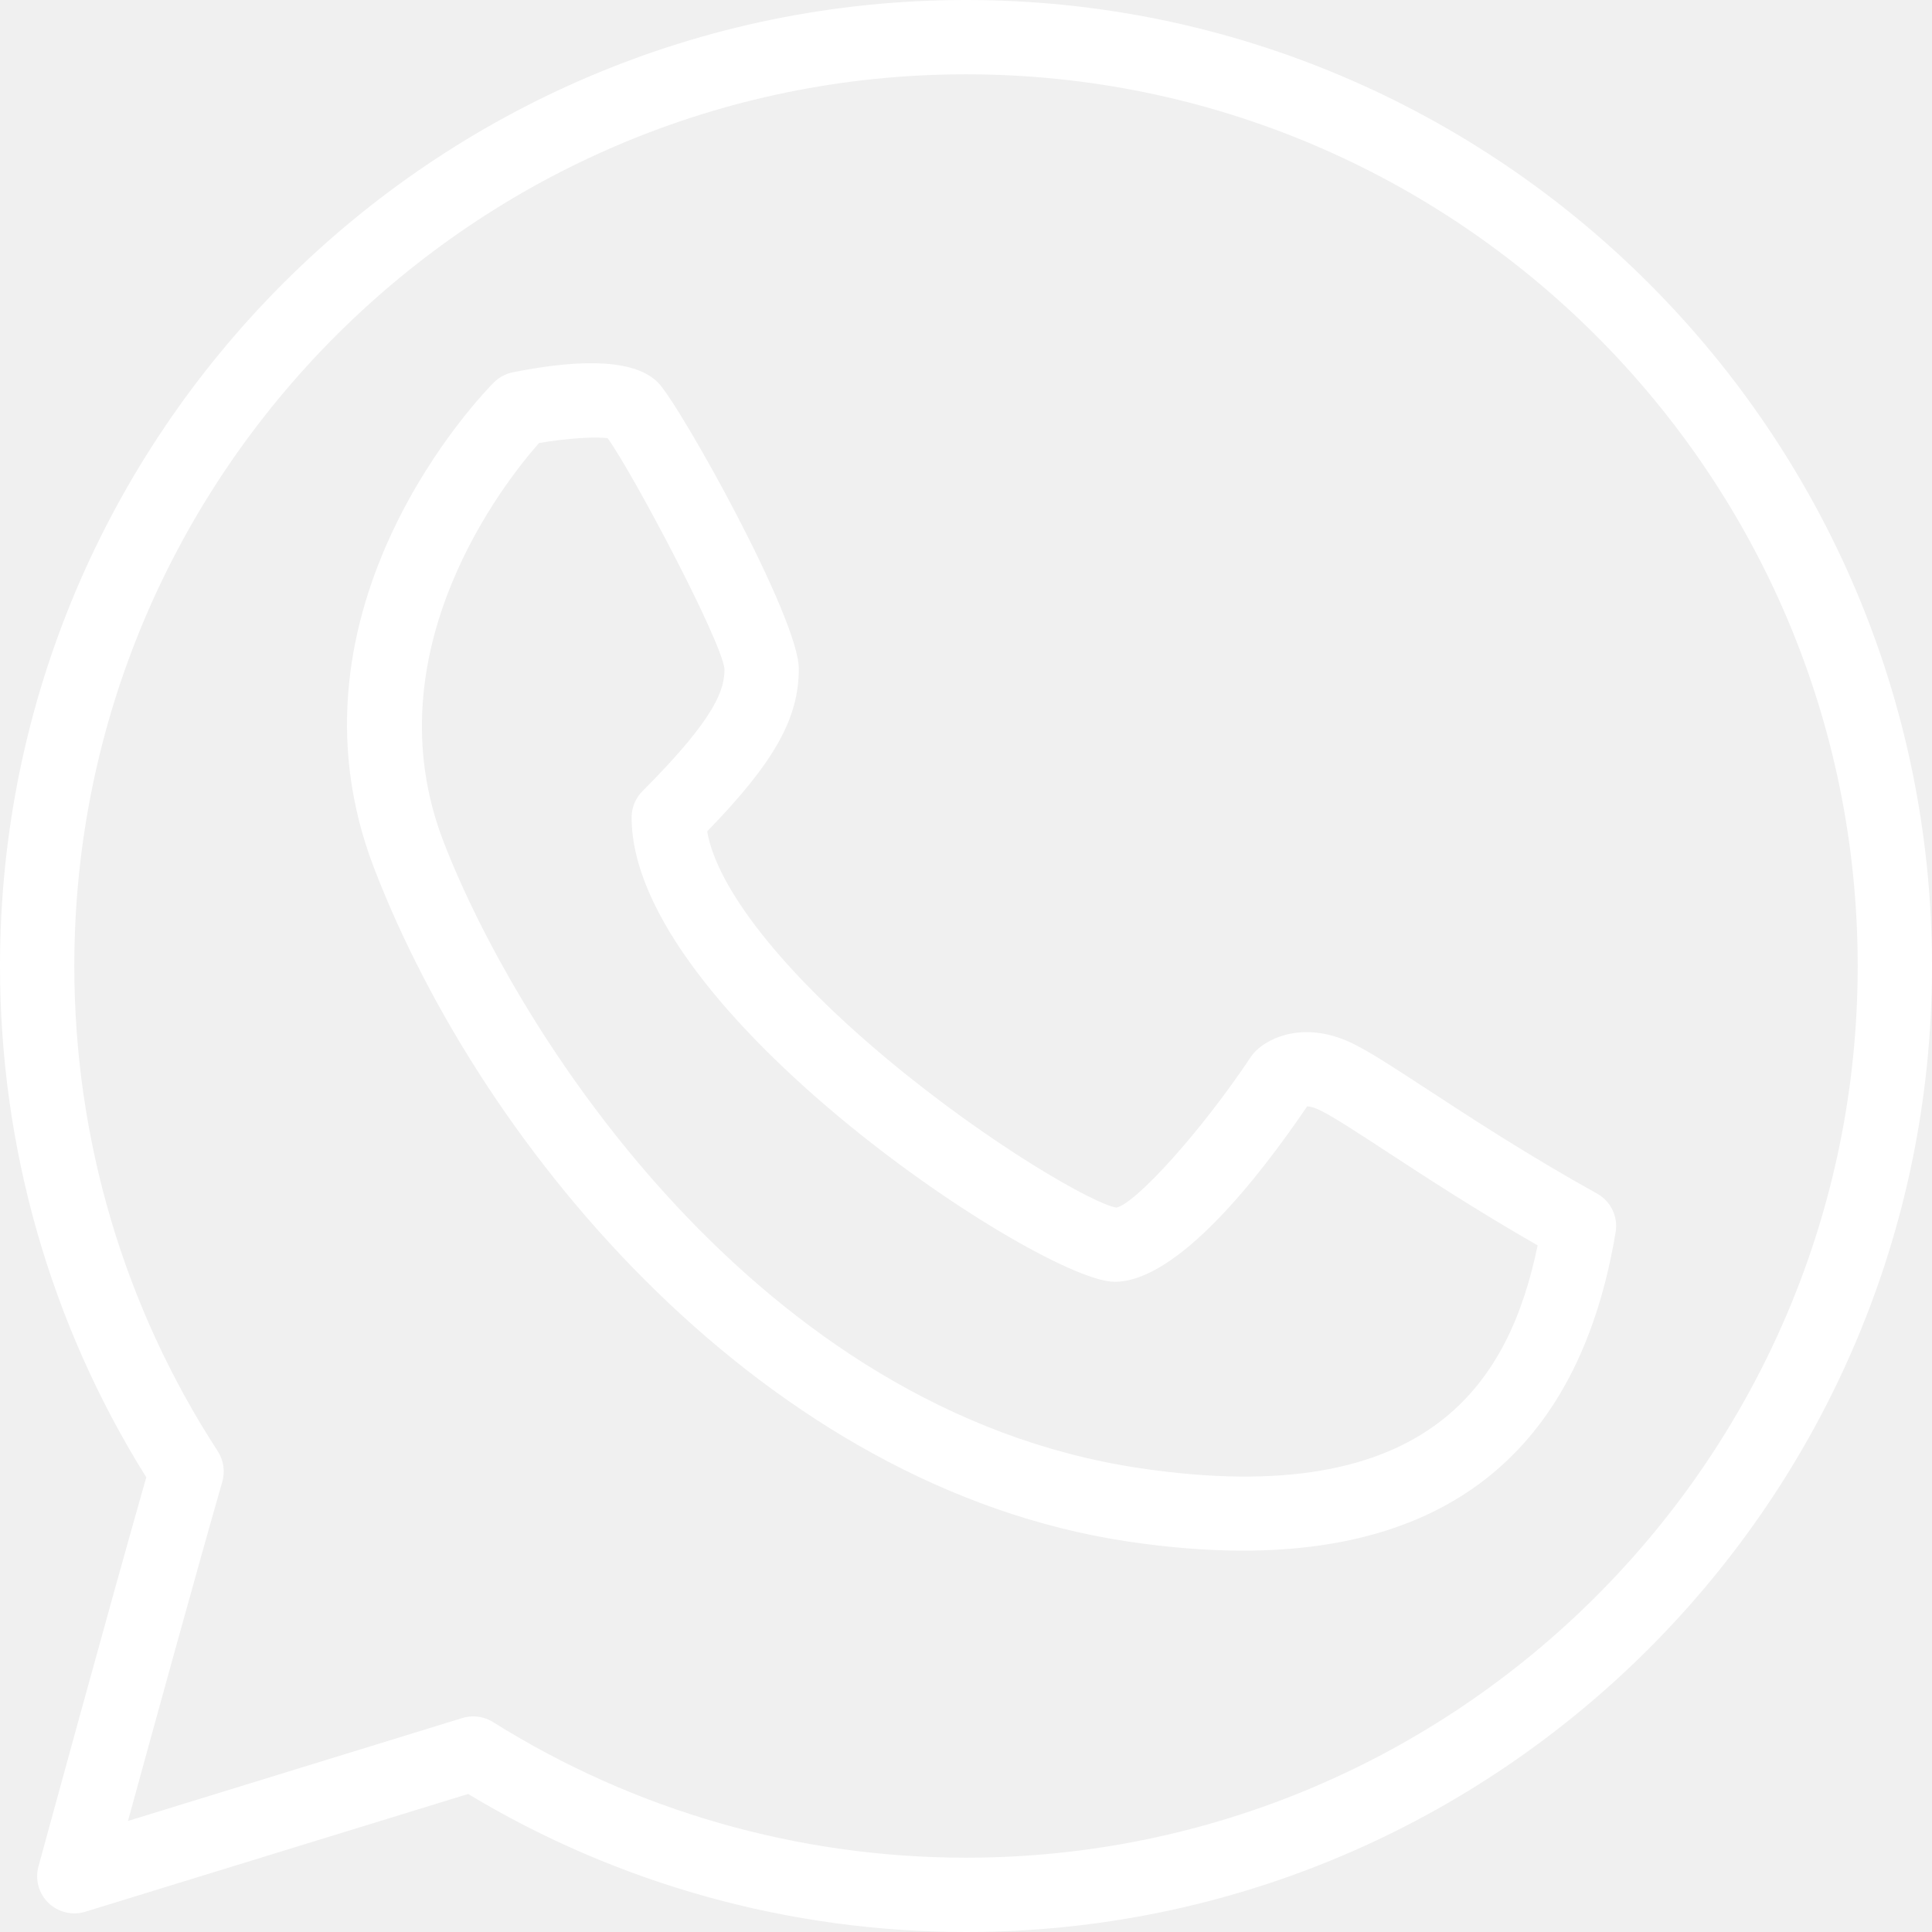
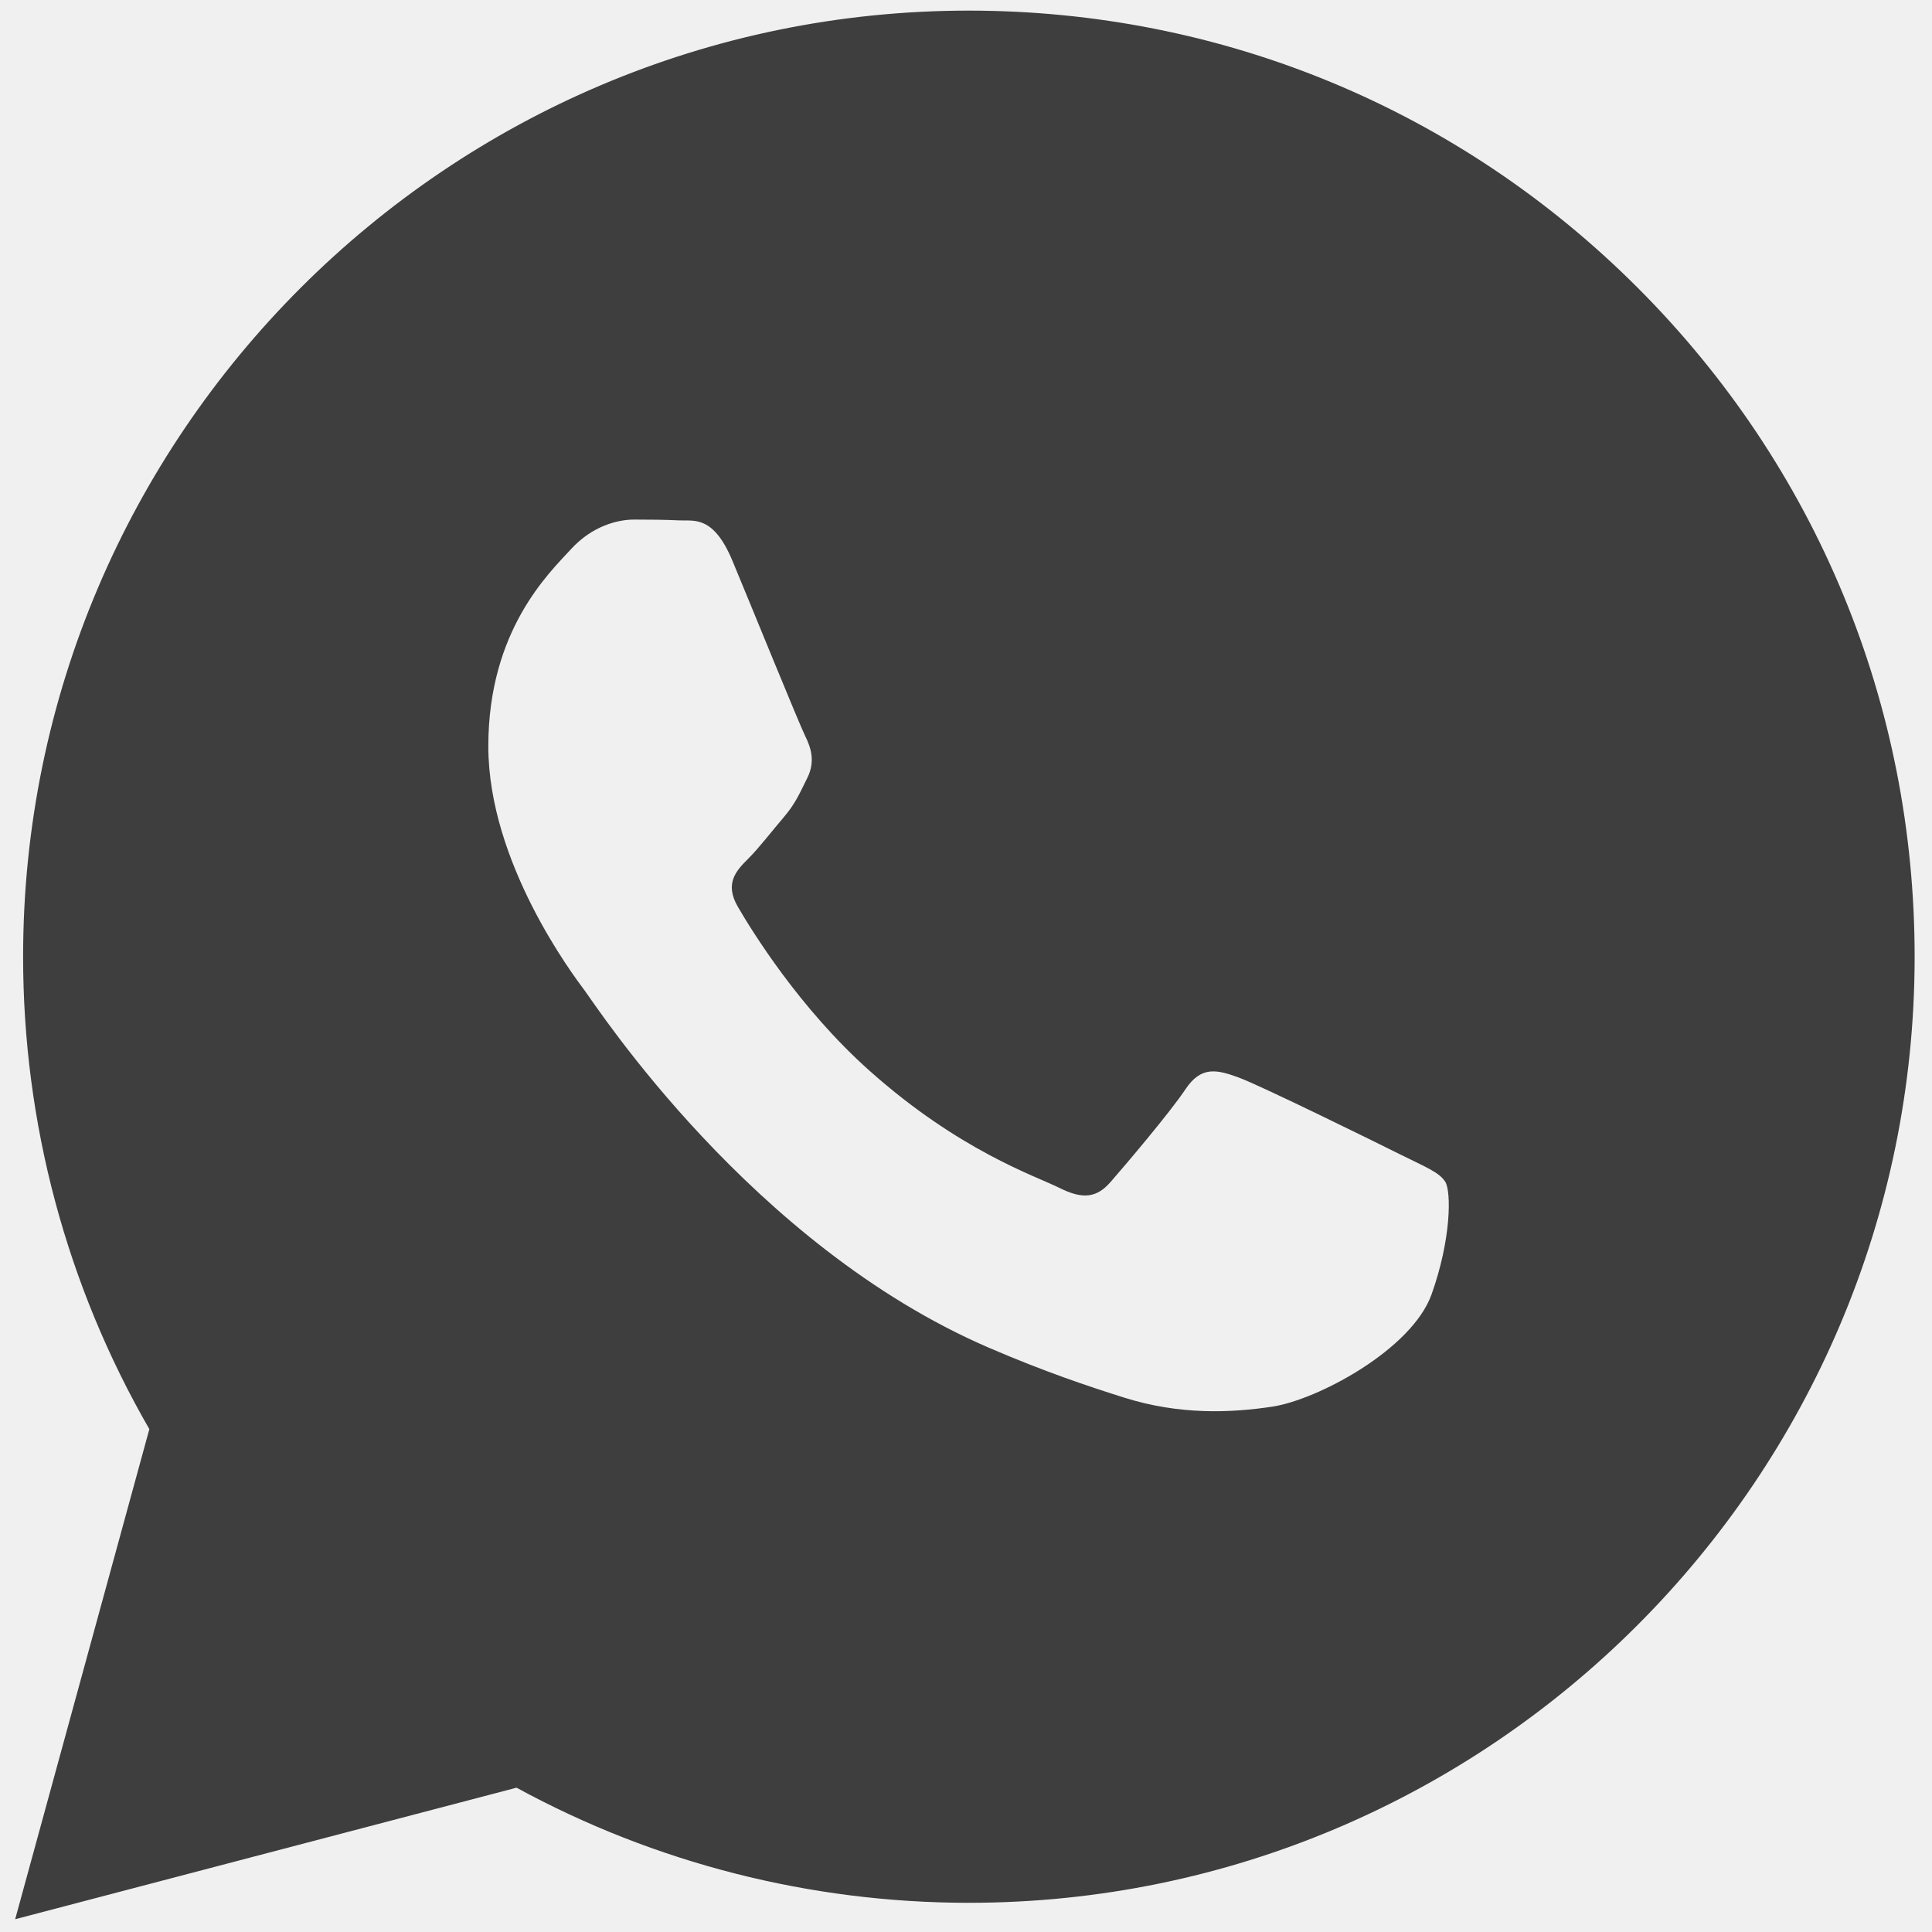
- <svg xmlns="http://www.w3.org/2000/svg" fill="#FFFFFF" height="800px" width="800px" version="1.1" id="Capa_1" viewBox="0 0 52 52" xml:space="preserve">
-   <g>
-     <g>
-       <path d="M26,0C11.663,0,0,11.663,0,26c0,4.891,1.359,9.639,3.937,13.762C2.91,43.36,1.055,50.166,1.035,50.237    c-0.096,0.352,0.007,0.728,0.27,0.981c0.263,0.253,0.643,0.343,0.989,0.237L12.6,48.285C16.637,50.717,21.26,52,26,52    c14.337,0,26-11.663,26-26S40.337,0,26,0z M26,50c-4.519,0-8.921-1.263-12.731-3.651c-0.161-0.101-0.346-0.152-0.531-0.152    c-0.099,0-0.198,0.015-0.294,0.044l-8.999,2.77c0.661-2.413,1.849-6.729,2.538-9.13c0.08-0.278,0.035-0.578-0.122-0.821    C3.335,35.173,2,30.657,2,26C2,12.767,12.767,2,26,2s24,10.767,24,24S39.233,50,26,50z" />
-       <path d="M42.985,32.126c-1.846-1.025-3.418-2.053-4.565-2.803c-0.876-0.572-1.509-0.985-1.973-1.218    c-1.297-0.647-2.28-0.19-2.654,0.188c-0.047,0.047-0.089,0.098-0.125,0.152c-1.347,2.021-3.106,3.954-3.621,4.058    c-0.595-0.093-3.38-1.676-6.148-3.981c-2.826-2.355-4.604-4.61-4.865-6.146C20.847,20.51,21.5,19.336,21.5,18    c0-1.377-3.212-7.126-3.793-7.707c-0.583-0.582-1.896-0.673-3.903-0.273c-0.193,0.039-0.371,0.134-0.511,0.273    c-0.243,0.243-5.929,6.04-3.227,13.066c2.966,7.711,10.579,16.674,20.285,18.13c1.103,0.165,2.137,0.247,3.105,0.247    c5.71,0,9.08-2.873,10.029-8.572C43.556,32.747,43.355,32.331,42.985,32.126z M30.648,39.511    c-10.264-1.539-16.729-11.708-18.715-16.87c-1.97-5.12,1.663-9.685,2.575-10.717c0.742-0.126,1.523-0.179,1.849-0.128    c0.681,0.947,3.039,5.402,3.143,6.204c0,0.525-0.171,1.256-2.207,3.293C17.105,21.48,17,21.734,17,22c0,5.236,11.044,12.5,13,12.5    c1.701,0,3.919-2.859,5.182-4.722c0.073,0.003,0.196,0.028,0.371,0.116c0.36,0.181,0.984,0.588,1.773,1.104    c1.042,0.681,2.426,1.585,4.06,2.522C40.644,37.09,38.57,40.701,30.648,39.511z" />
-     </g>
+ <svg xmlns="http://www.w3.org/2000/svg" version="1.1" width="256" height="256" viewBox="0 0 256 256" xml:space="preserve">
+   <defs>
+ </defs>
+   <g style="stroke: none; stroke-width: 0; stroke-dasharray: none; stroke-linecap: butt; stroke-linejoin: miter; stroke-miterlimit: 10; fill: none; fill-rule: nonzero; opacity: 1;" transform="translate(1.406593 1.406593) scale(2.81 2.81)">
+     <path d="M 76.735 13.079 C 68.315 4.649 57.117 0.005 45.187 0 C 20.605 0 0.599 20.005 0.589 44.594 c -0.003 7.86 2.05 15.532 5.953 22.296 L 0.215 90 l 23.642 -6.202 c 6.514 3.553 13.848 5.426 21.312 5.428 h 0.018 c 0.001 0 -0.001 0 0 0 c 24.579 0 44.587 -20.007 44.597 -44.597 C 89.789 32.713 85.155 21.509 76.735 13.079 z M 27.076 46.217 c -0.557 -0.744 -4.55 -6.042 -4.55 -11.527 c 0 -5.485 2.879 -8.181 3.9 -9.296 c 1.021 -1.115 2.229 -1.394 2.972 -1.394 s 1.487 0.007 2.136 0.039 c 0.684 0.035 1.603 -0.26 2.507 1.913 c 0.929 2.231 3.157 7.717 3.436 8.274 c 0.279 0.558 0.464 1.208 0.093 1.952 c -0.371 0.743 -0.557 1.208 -1.114 1.859 c -0.557 0.651 -1.17 1.453 -1.672 1.952 c -0.558 0.556 -1.139 1.159 -0.489 2.274 c 0.65 1.116 2.886 4.765 6.199 7.72 c 4.256 3.797 7.847 4.973 8.961 5.531 c 1.114 0.558 1.764 0.465 2.414 -0.279 c 0.65 -0.744 2.786 -3.254 3.529 -4.369 c 0.743 -1.115 1.486 -0.929 2.507 -0.558 c 1.022 0.372 6.5 3.068 7.614 3.625 c 1.114 0.558 1.857 0.837 2.136 1.302 c 0.279 0.465 0.279 2.696 -0.65 5.299 c -0.929 2.603 -5.381 4.979 -7.522 5.298 c -1.92 0.287 -4.349 0.407 -7.019 -0.442 c -1.618 -0.513 -3.694 -1.199 -6.353 -2.347 C 34.934 58.216 27.634 46.961 27.076 46.217 z" style="stroke: none; stroke-width: 1; stroke-dasharray: none; stroke-linecap: butt; stroke-linejoin: miter; stroke-miterlimit: 10; fill: #3E3E3E; fill-rule: evenodd; opacity: 1;" transform=" matrix(1 0 0 1 0 0) " stroke-linecap="round" />
  </g>
</svg>
